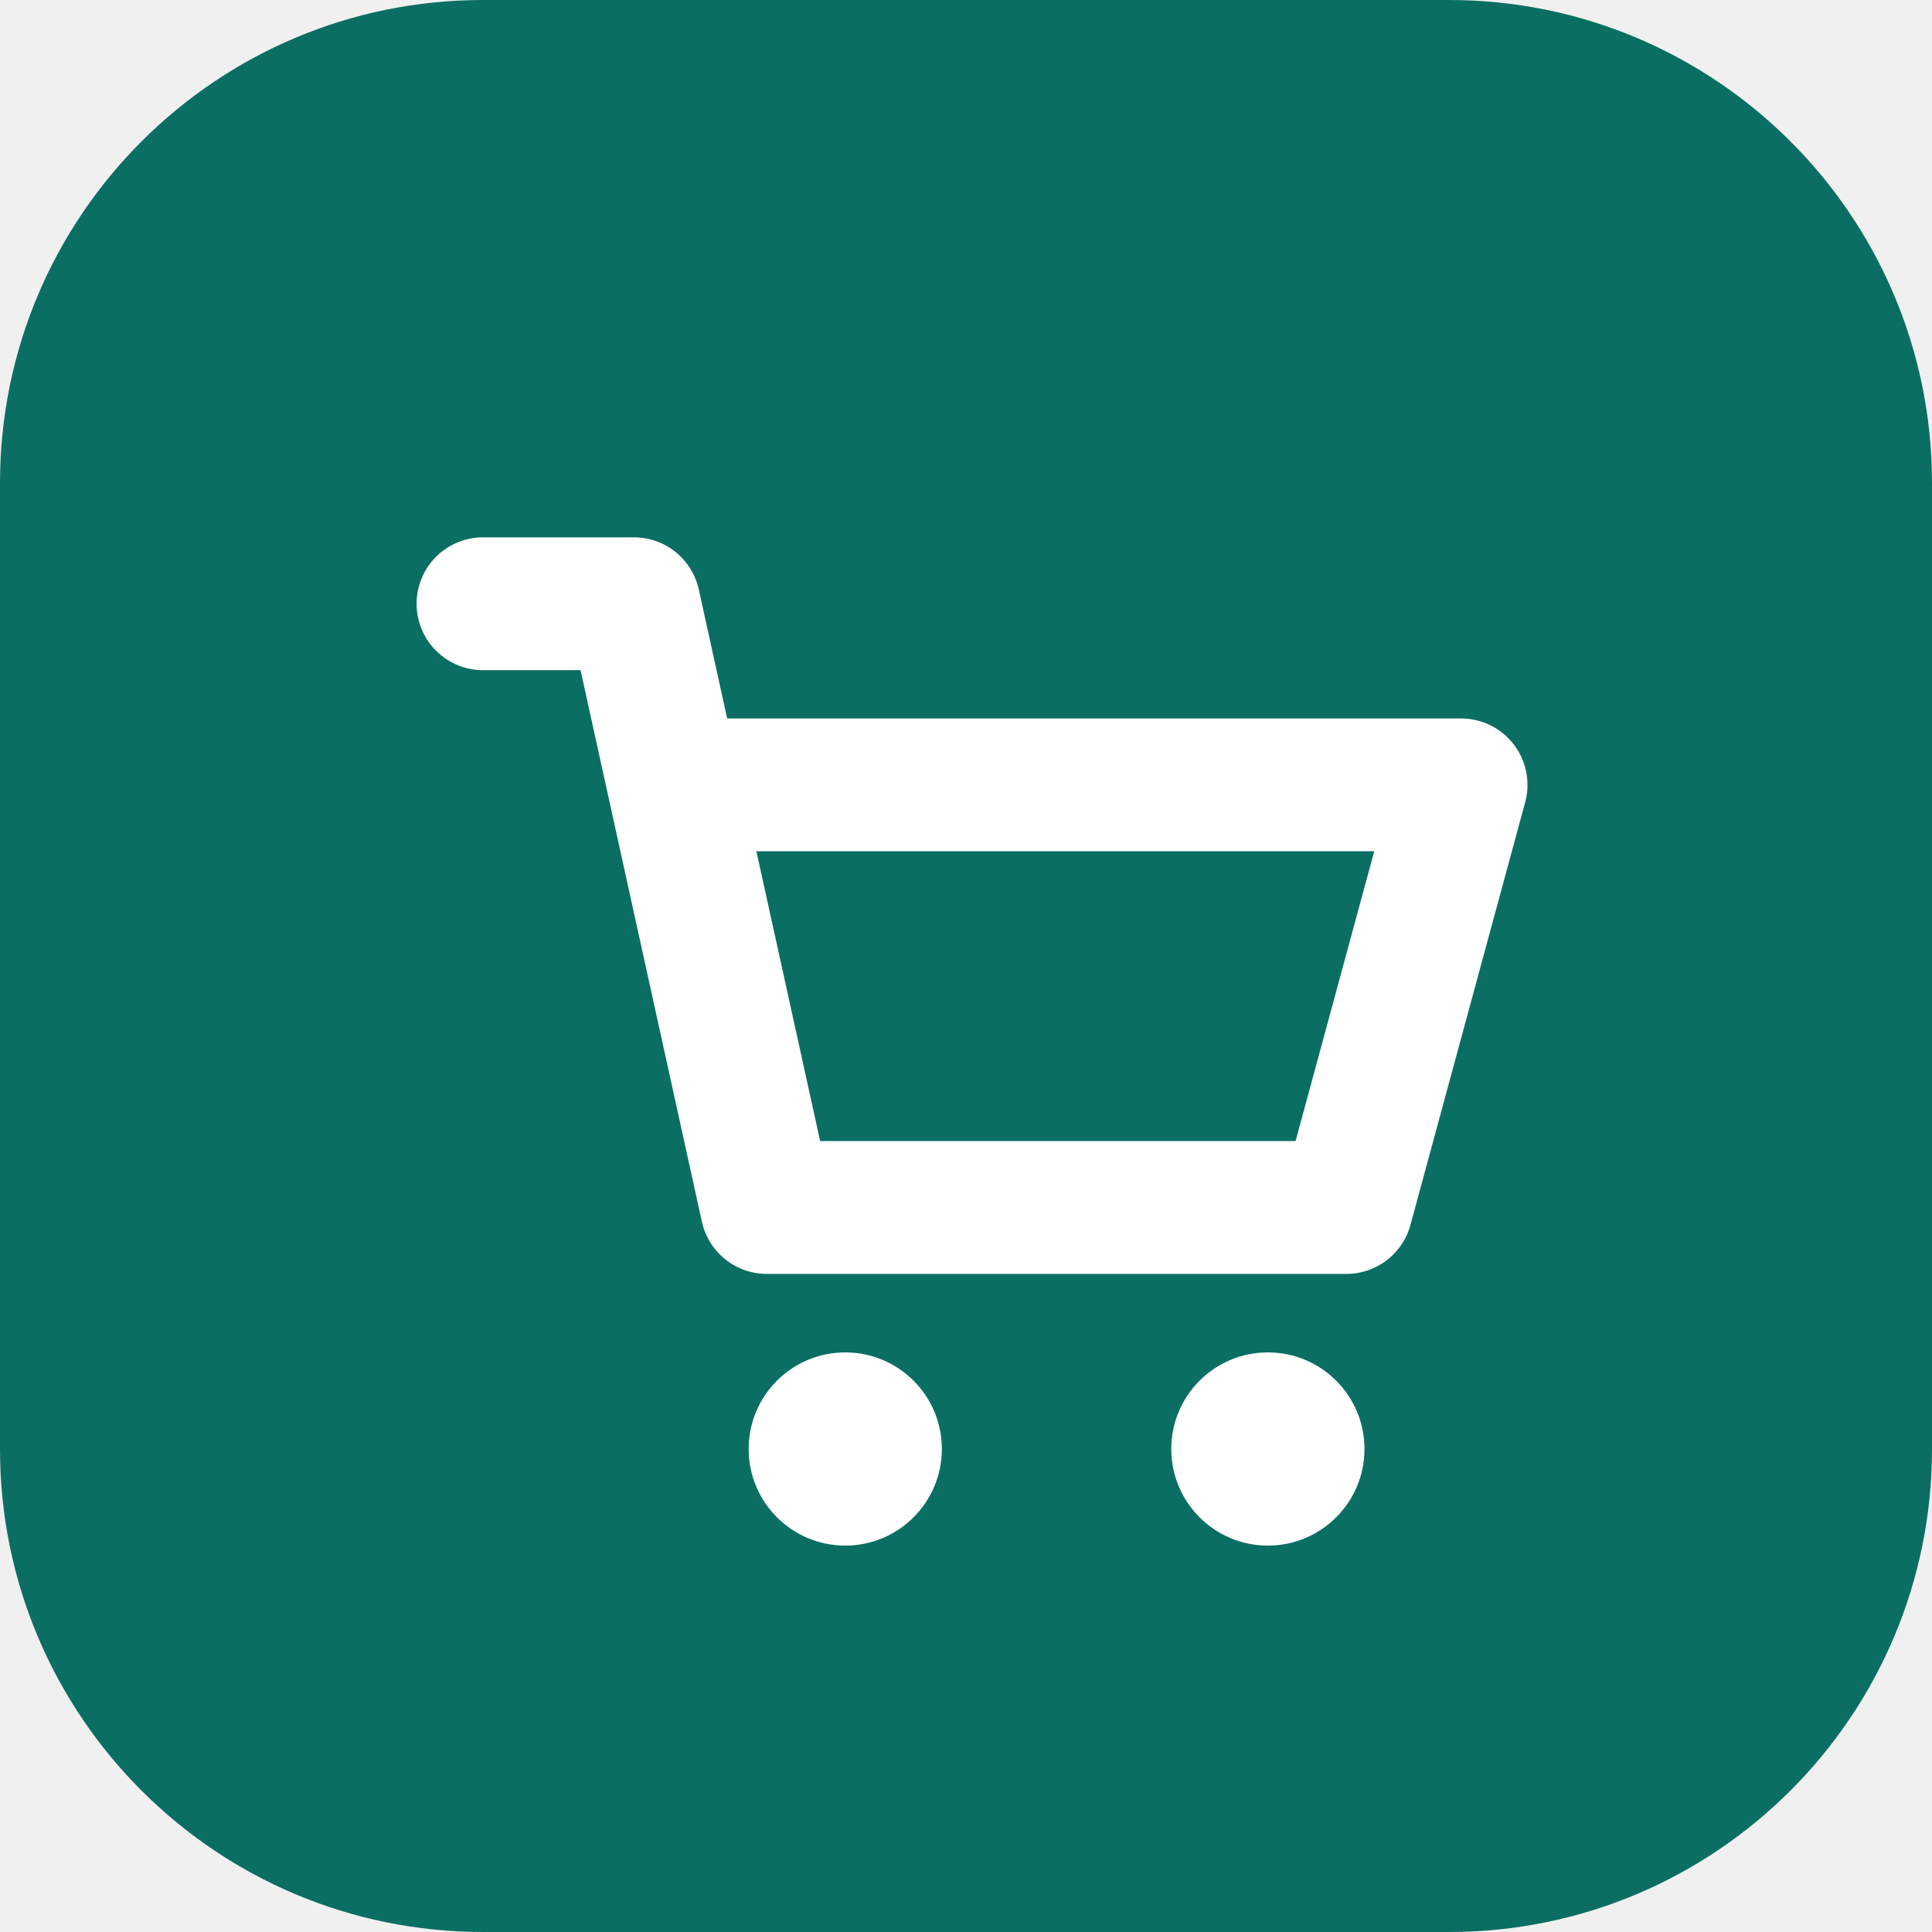
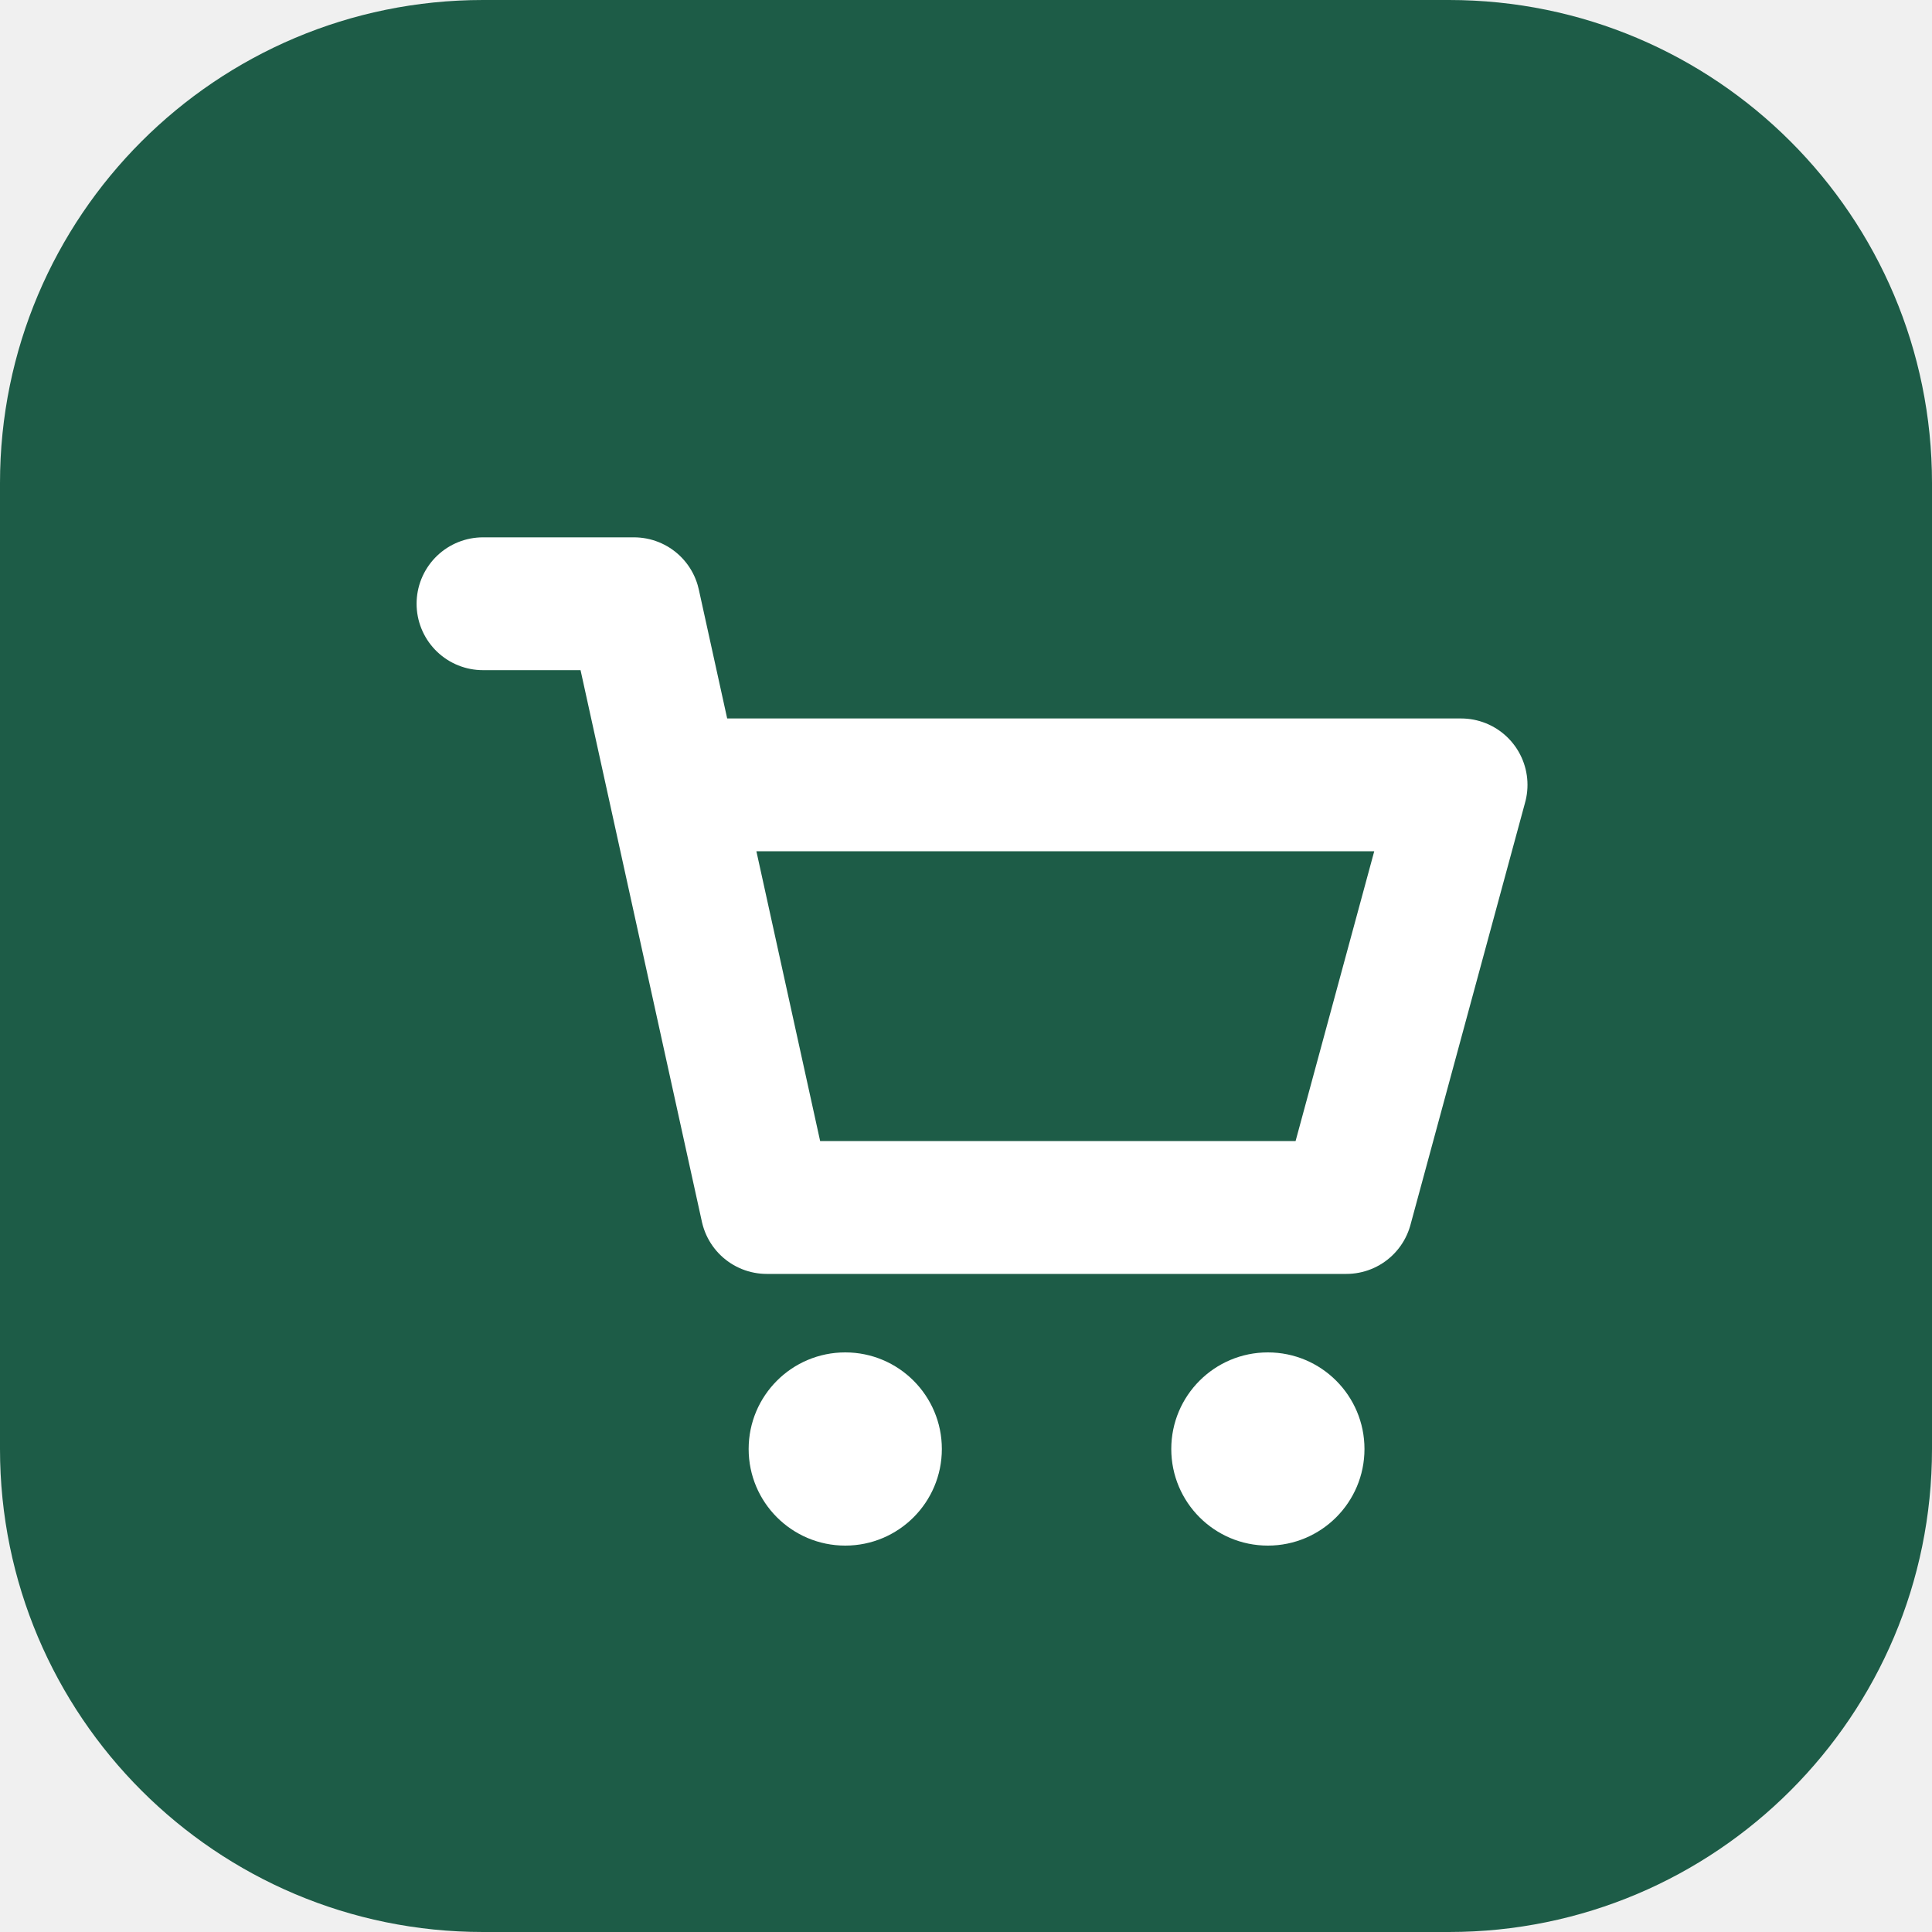
<svg xmlns="http://www.w3.org/2000/svg" viewBox="0 0 32 32">
-   <rect width="32" height="32" rx="8" fill="#0b6e63" />
+   <rect width="32" height="32" rx="8" fill="#1d5c47" />
  <path d="M8 10h2.5l2.2 10h9.6l1.9-7H12" fill="none" stroke="#fff" stroke-width="2.2" stroke-linecap="round" stroke-linejoin="round" />
  <circle cx="14" cy="24" r="1.6" fill="#fff" />
  <circle cx="21" cy="24" r="1.6" fill="#fff" />
</svg>
